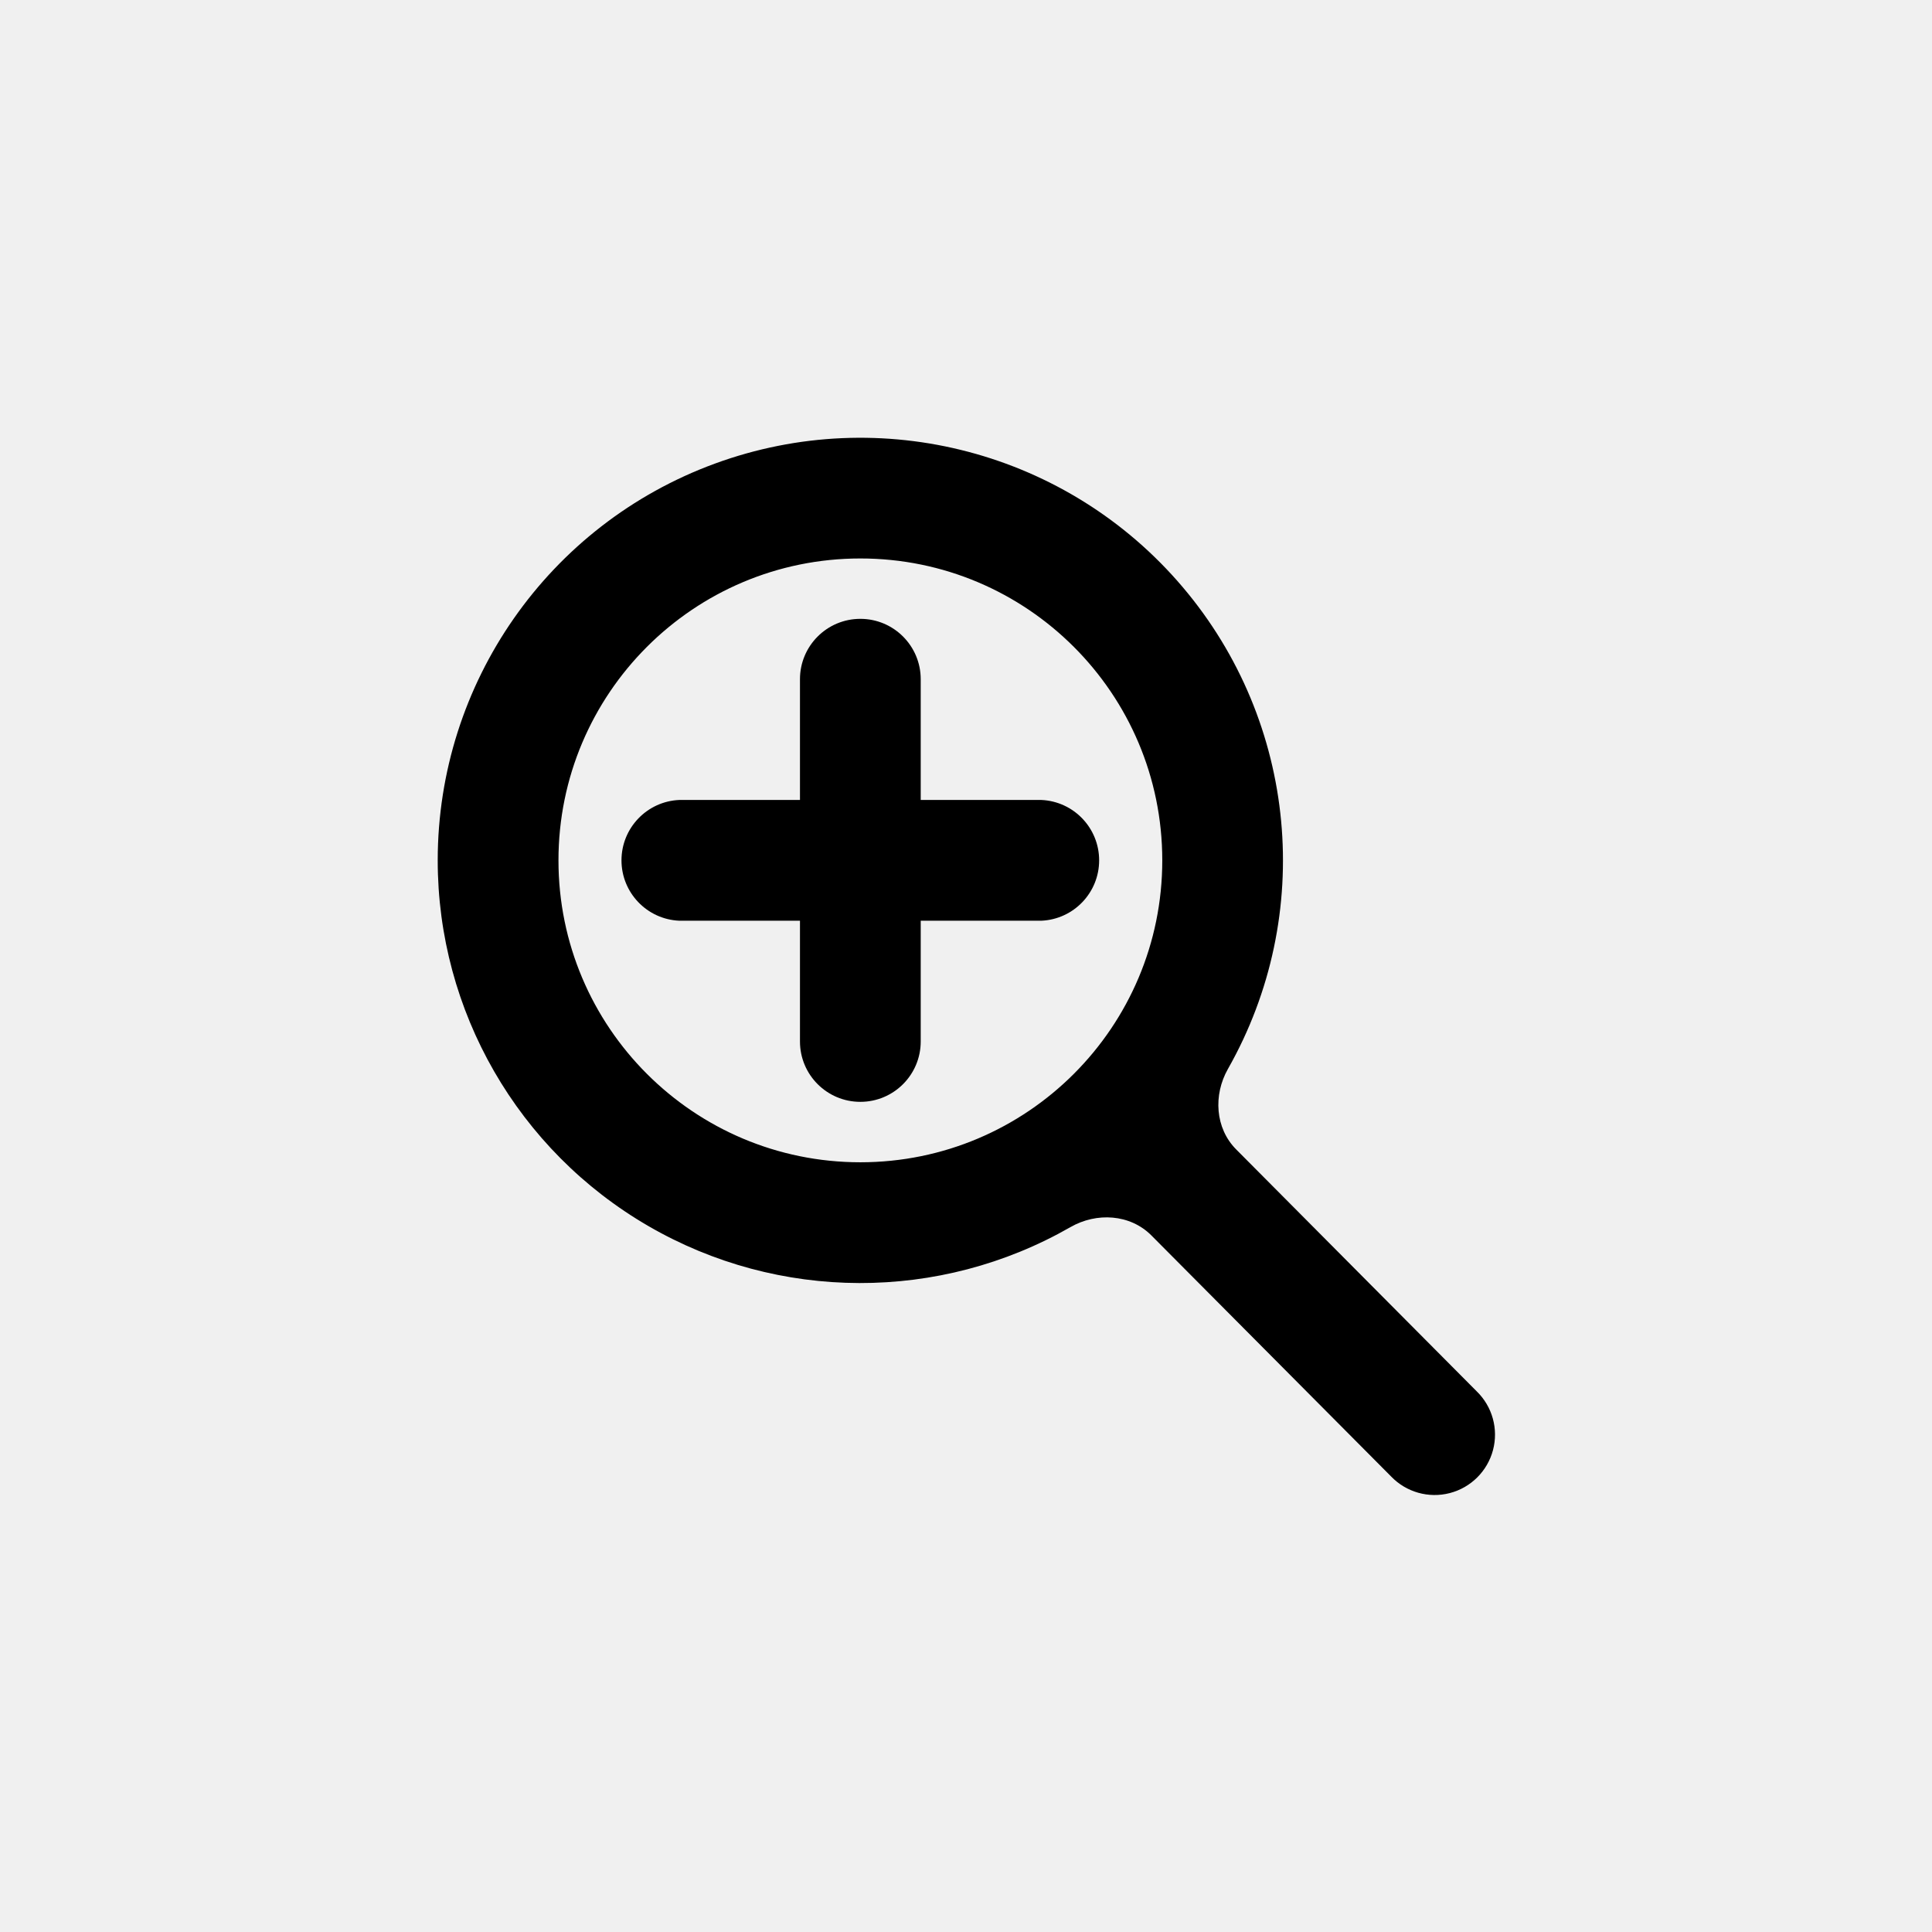
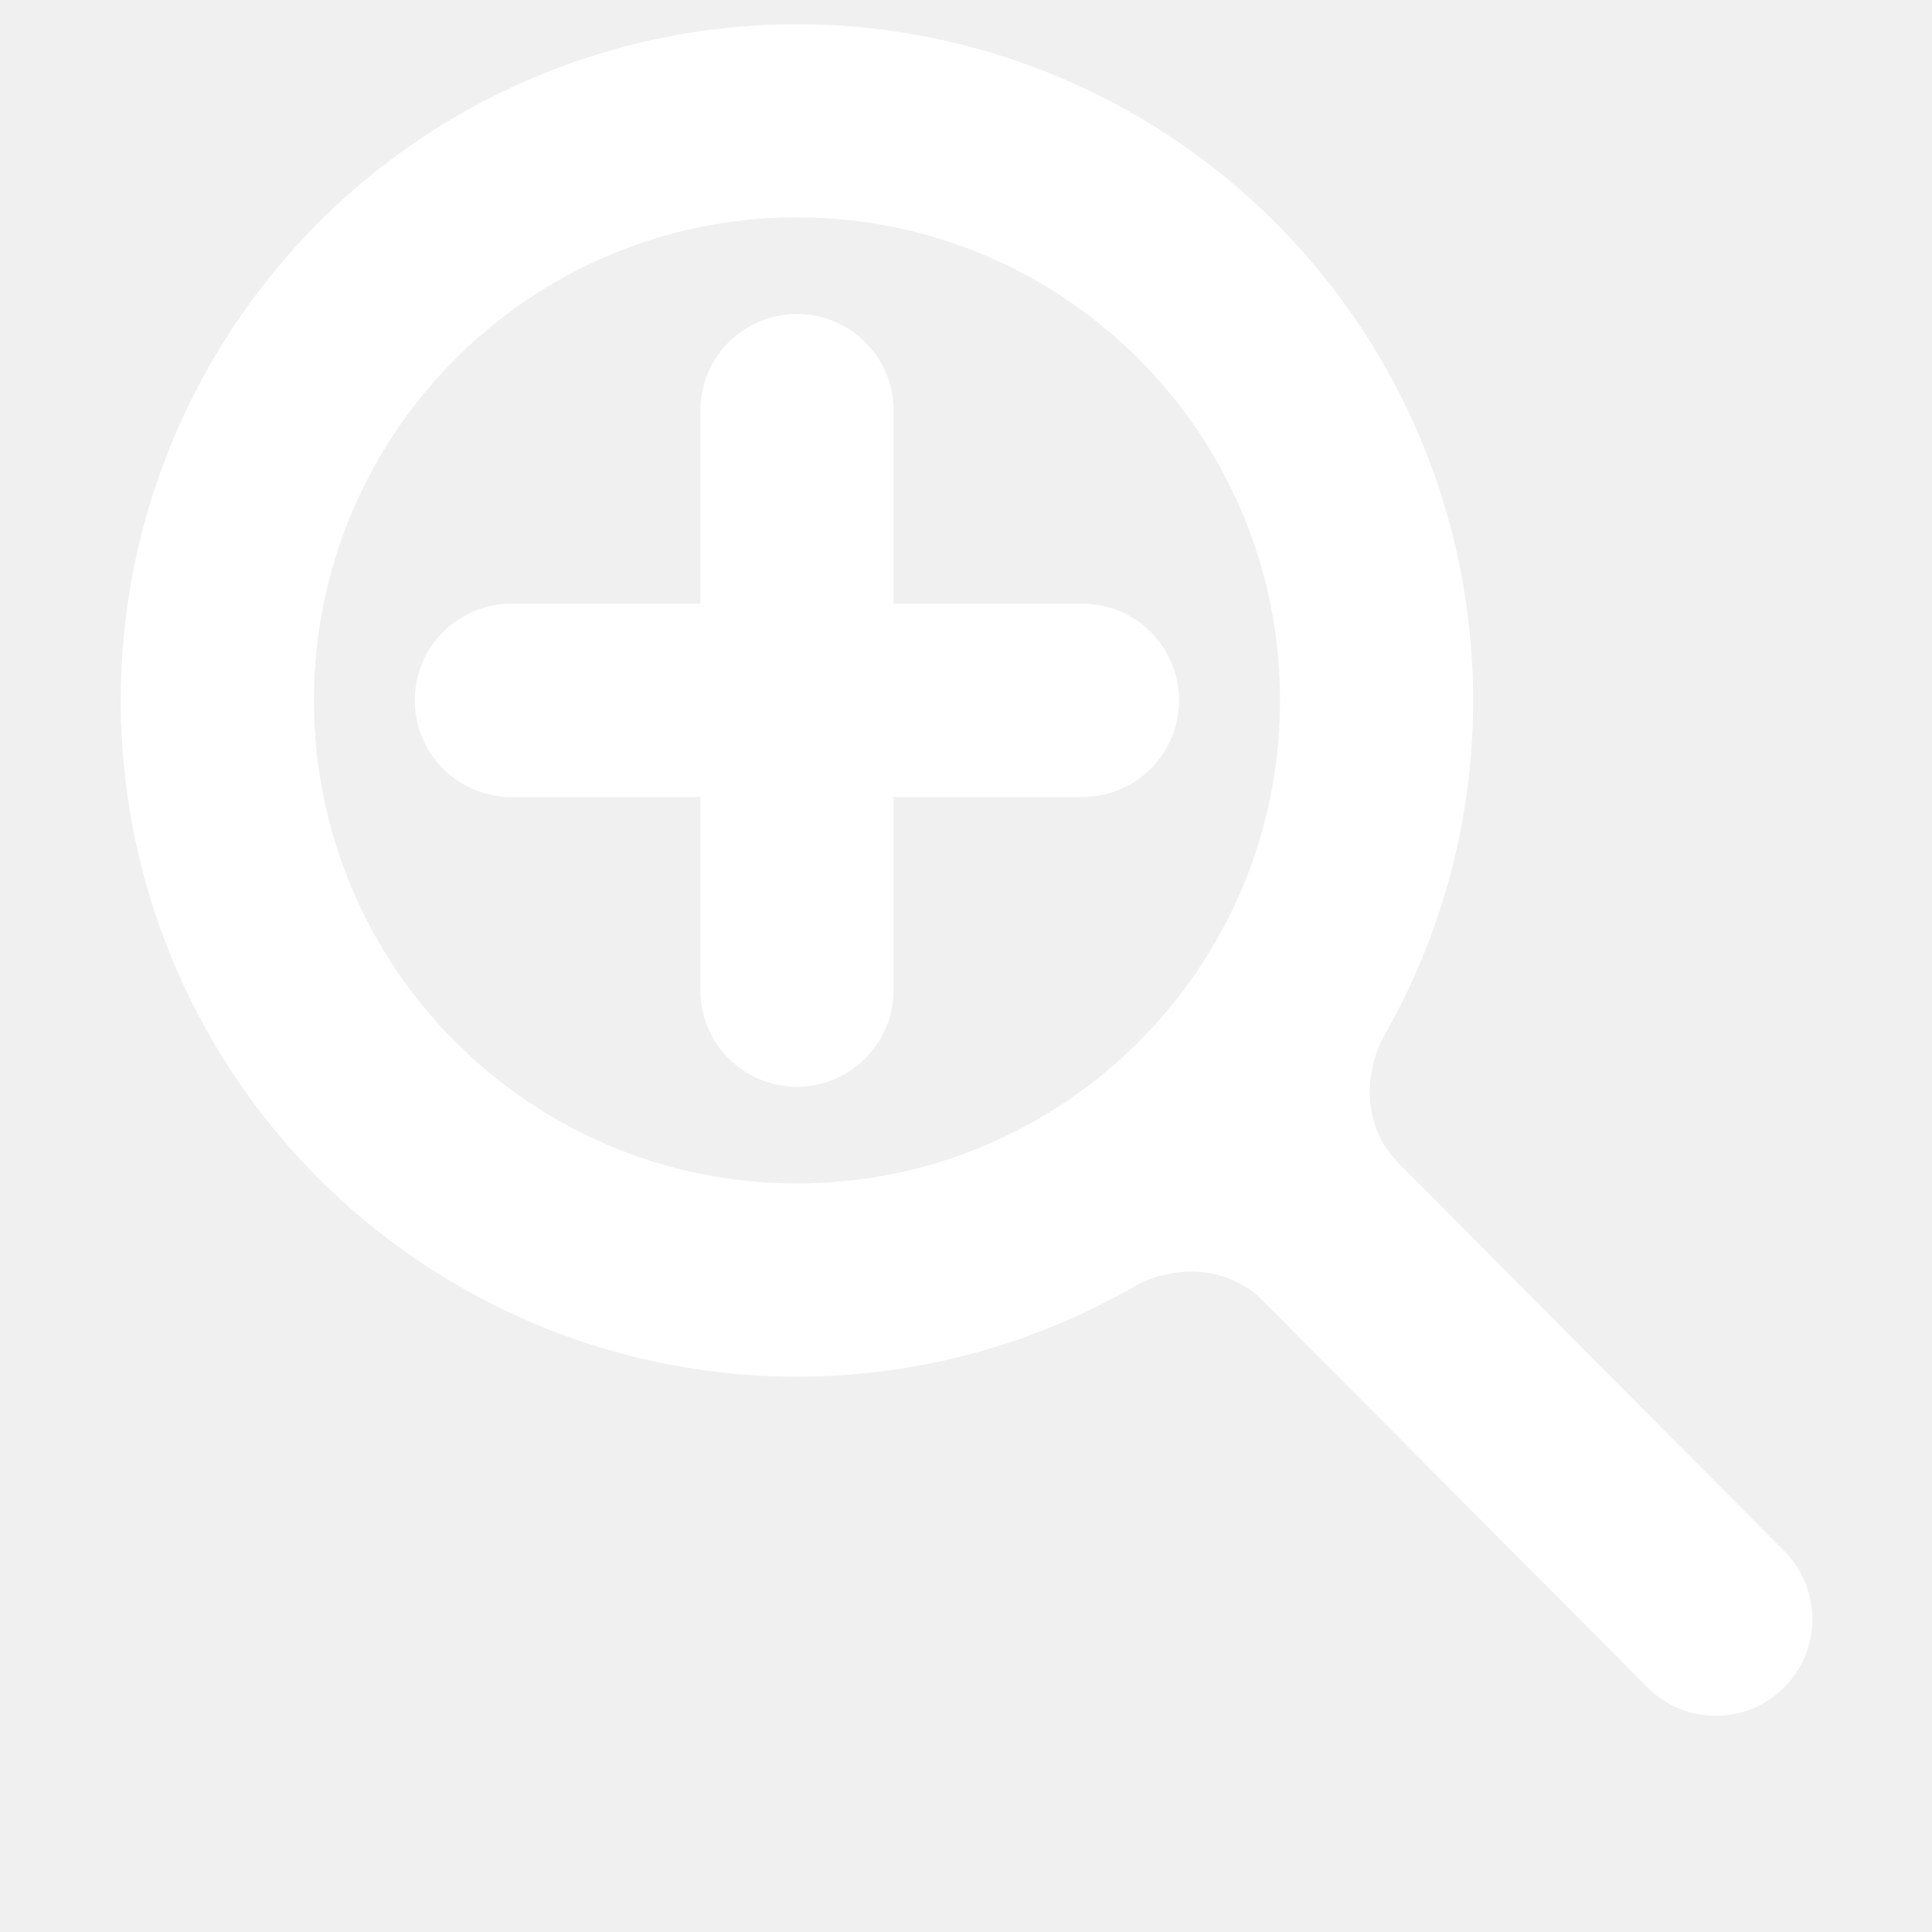
- <svg xmlns="http://www.w3.org/2000/svg" fill-rule="evenodd" clip-rule="evenodd" stroke-linejoin="round" stroke-miterlimit="1.414" aria-label="zoom-in" viewBox="0 0 32 32" preserveAspectRatio="xMidYMid meet" fill="currentColor" width="48" height="48" title="zoom-in">
+ <svg xmlns="http://www.w3.org/2000/svg" fill-rule="evenodd" clip-rule="evenodd" stroke-linejoin="round" stroke-miterlimit="1.414" aria-label="zoom-in" viewBox="6 8 20 18" preserveAspectRatio="xMidYMid meet" fill="#fff" width="20" height="20" title="zoom-in">
  <g>
    <path fill-rule="evenodd" clip-rule="evenodd" d="M14.25 9.25a5 5 0 1 0 .001 10.001A5 5 0 0 0 14.25 9.25zm-7 5a7 7 0 1 1 13.088 3.456c-.244.431-.212.981.137 1.332l3.984 4.007a1 1 0 1 1-1.418 1.41l-3.97-3.992c-.352-.354-.908-.387-1.341-.138A7 7 0 0 1 7.25 14.25z" />
    <path fill-rule="evenodd" clip-rule="evenodd" d="M13.25 11.25a1 1 0 0 1 2 0v2h1.999a1.001 1.001 0 0 1 0 2H15.25v2a1 1 0 0 1-2 0v-2h-2a1.001 1.001 0 0 1 0-2h2v-2z" />
  </g>
</svg>
